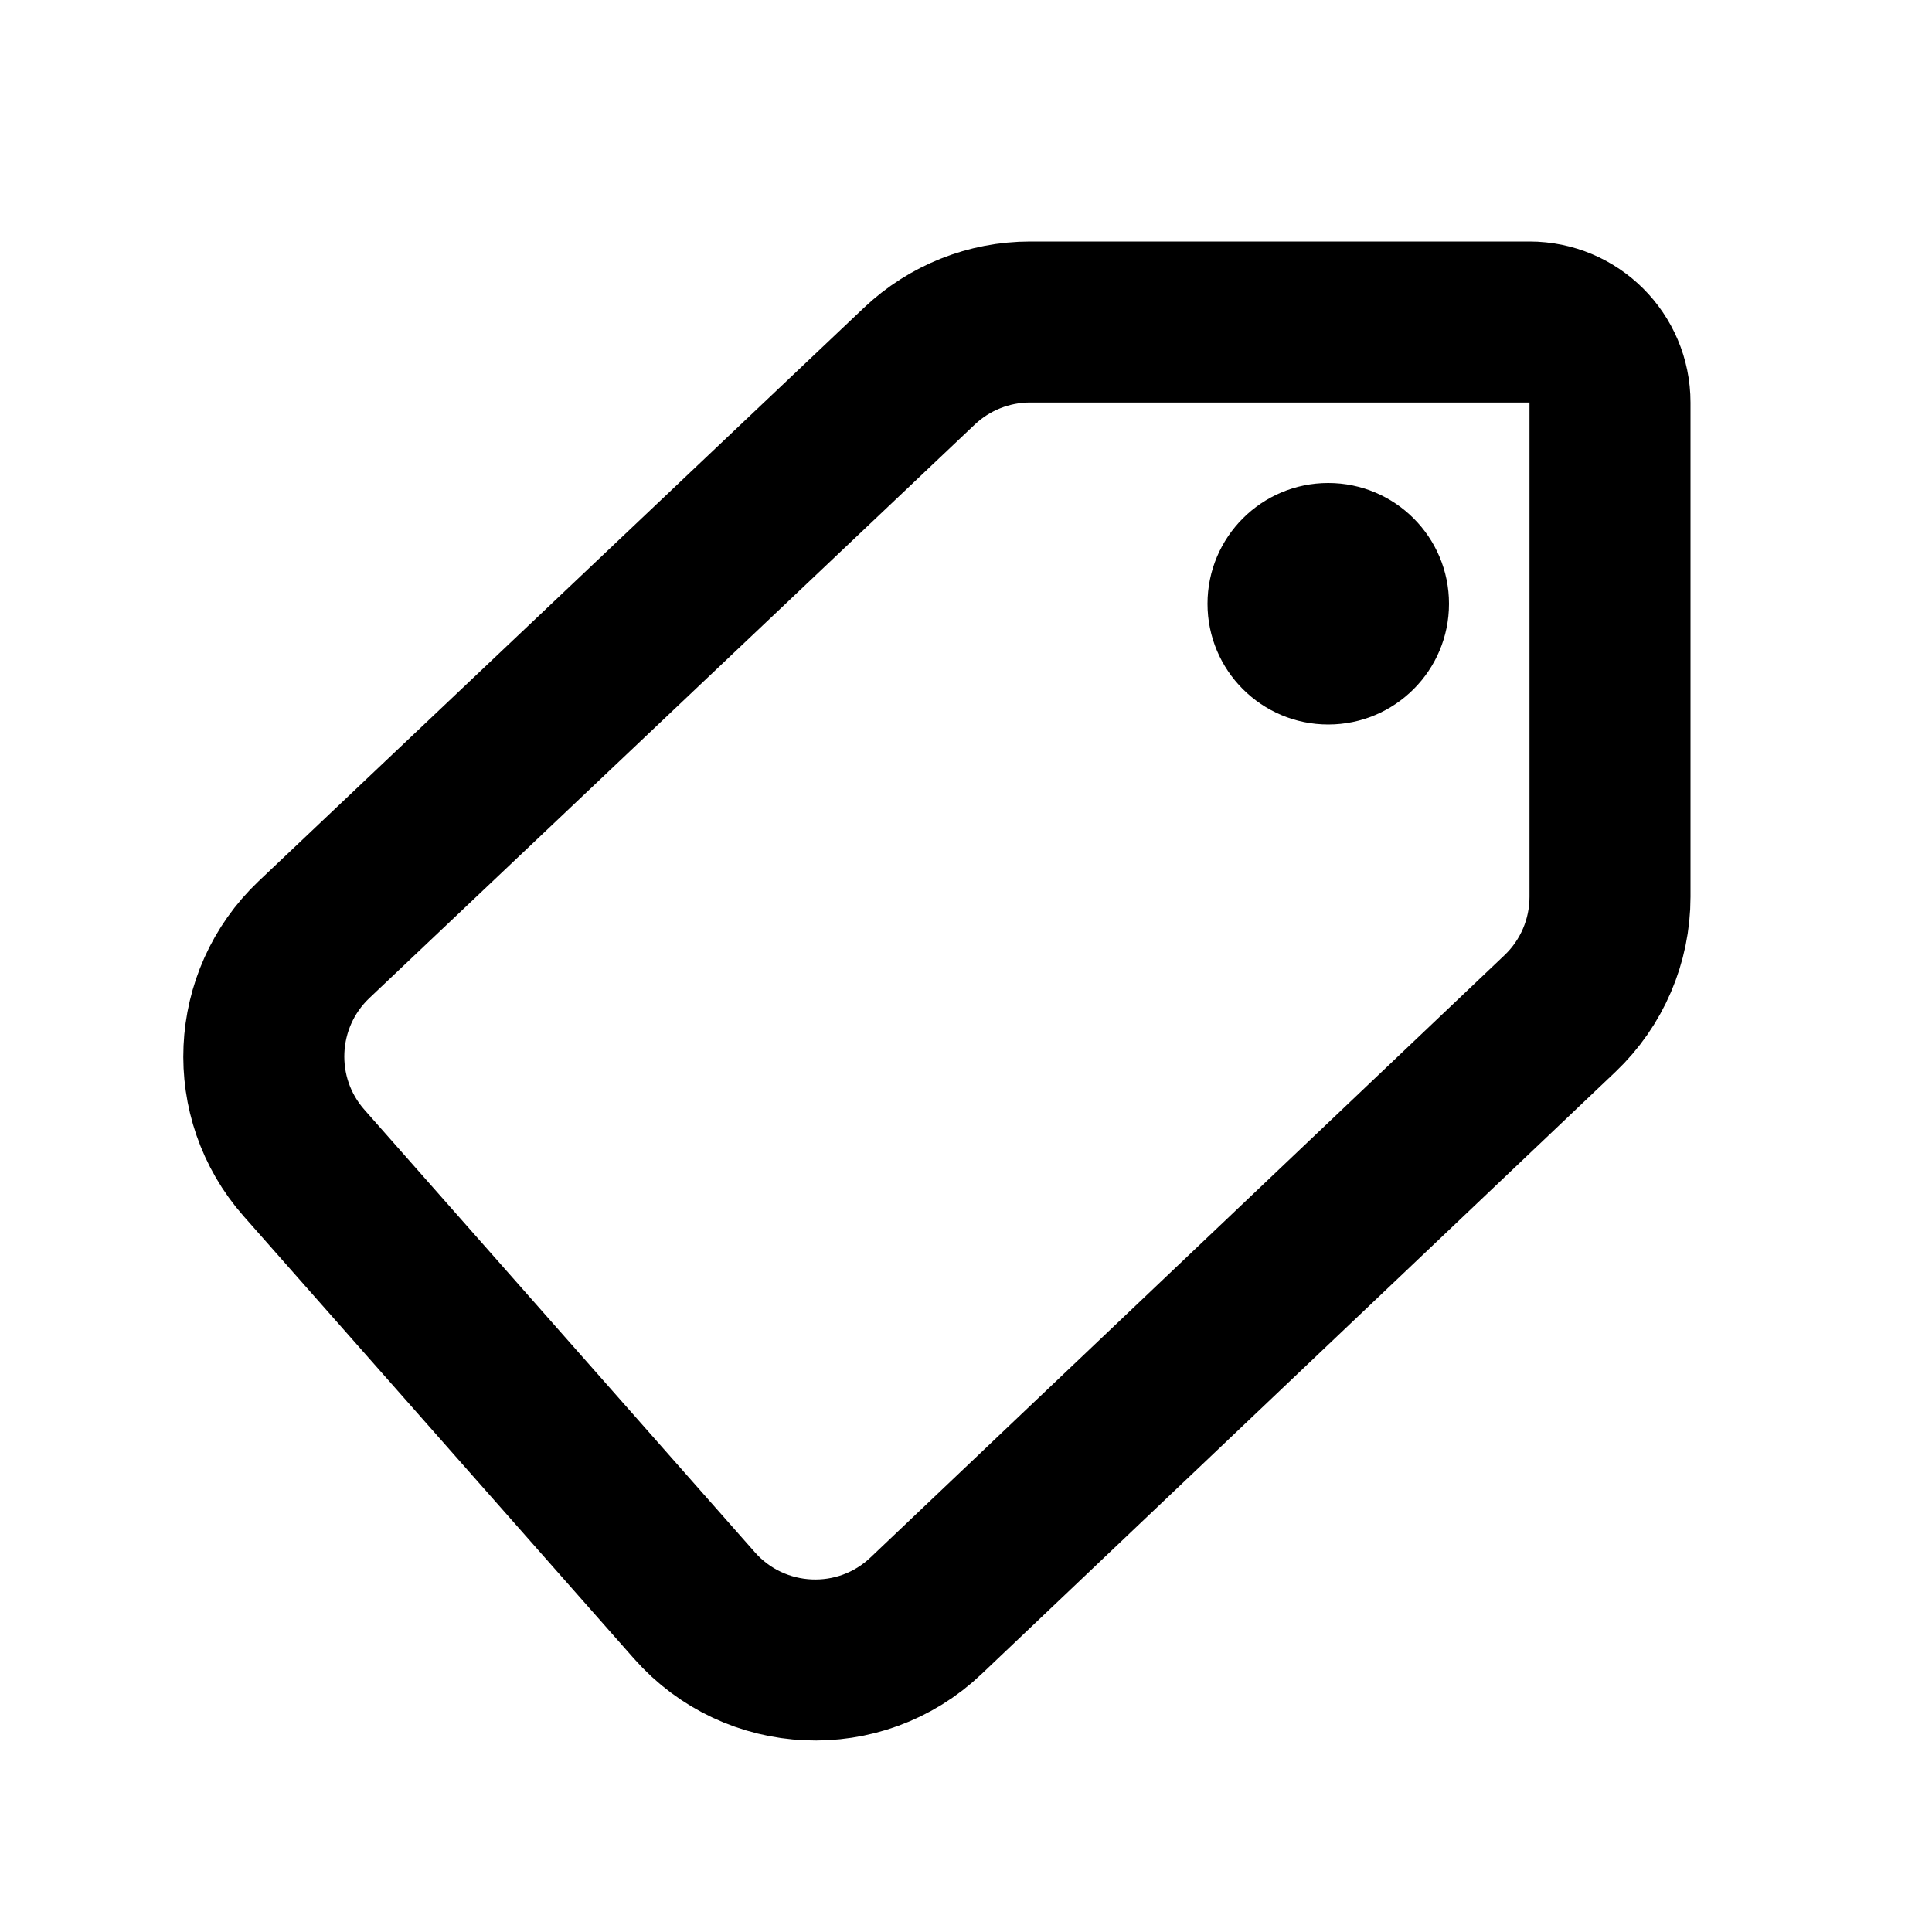
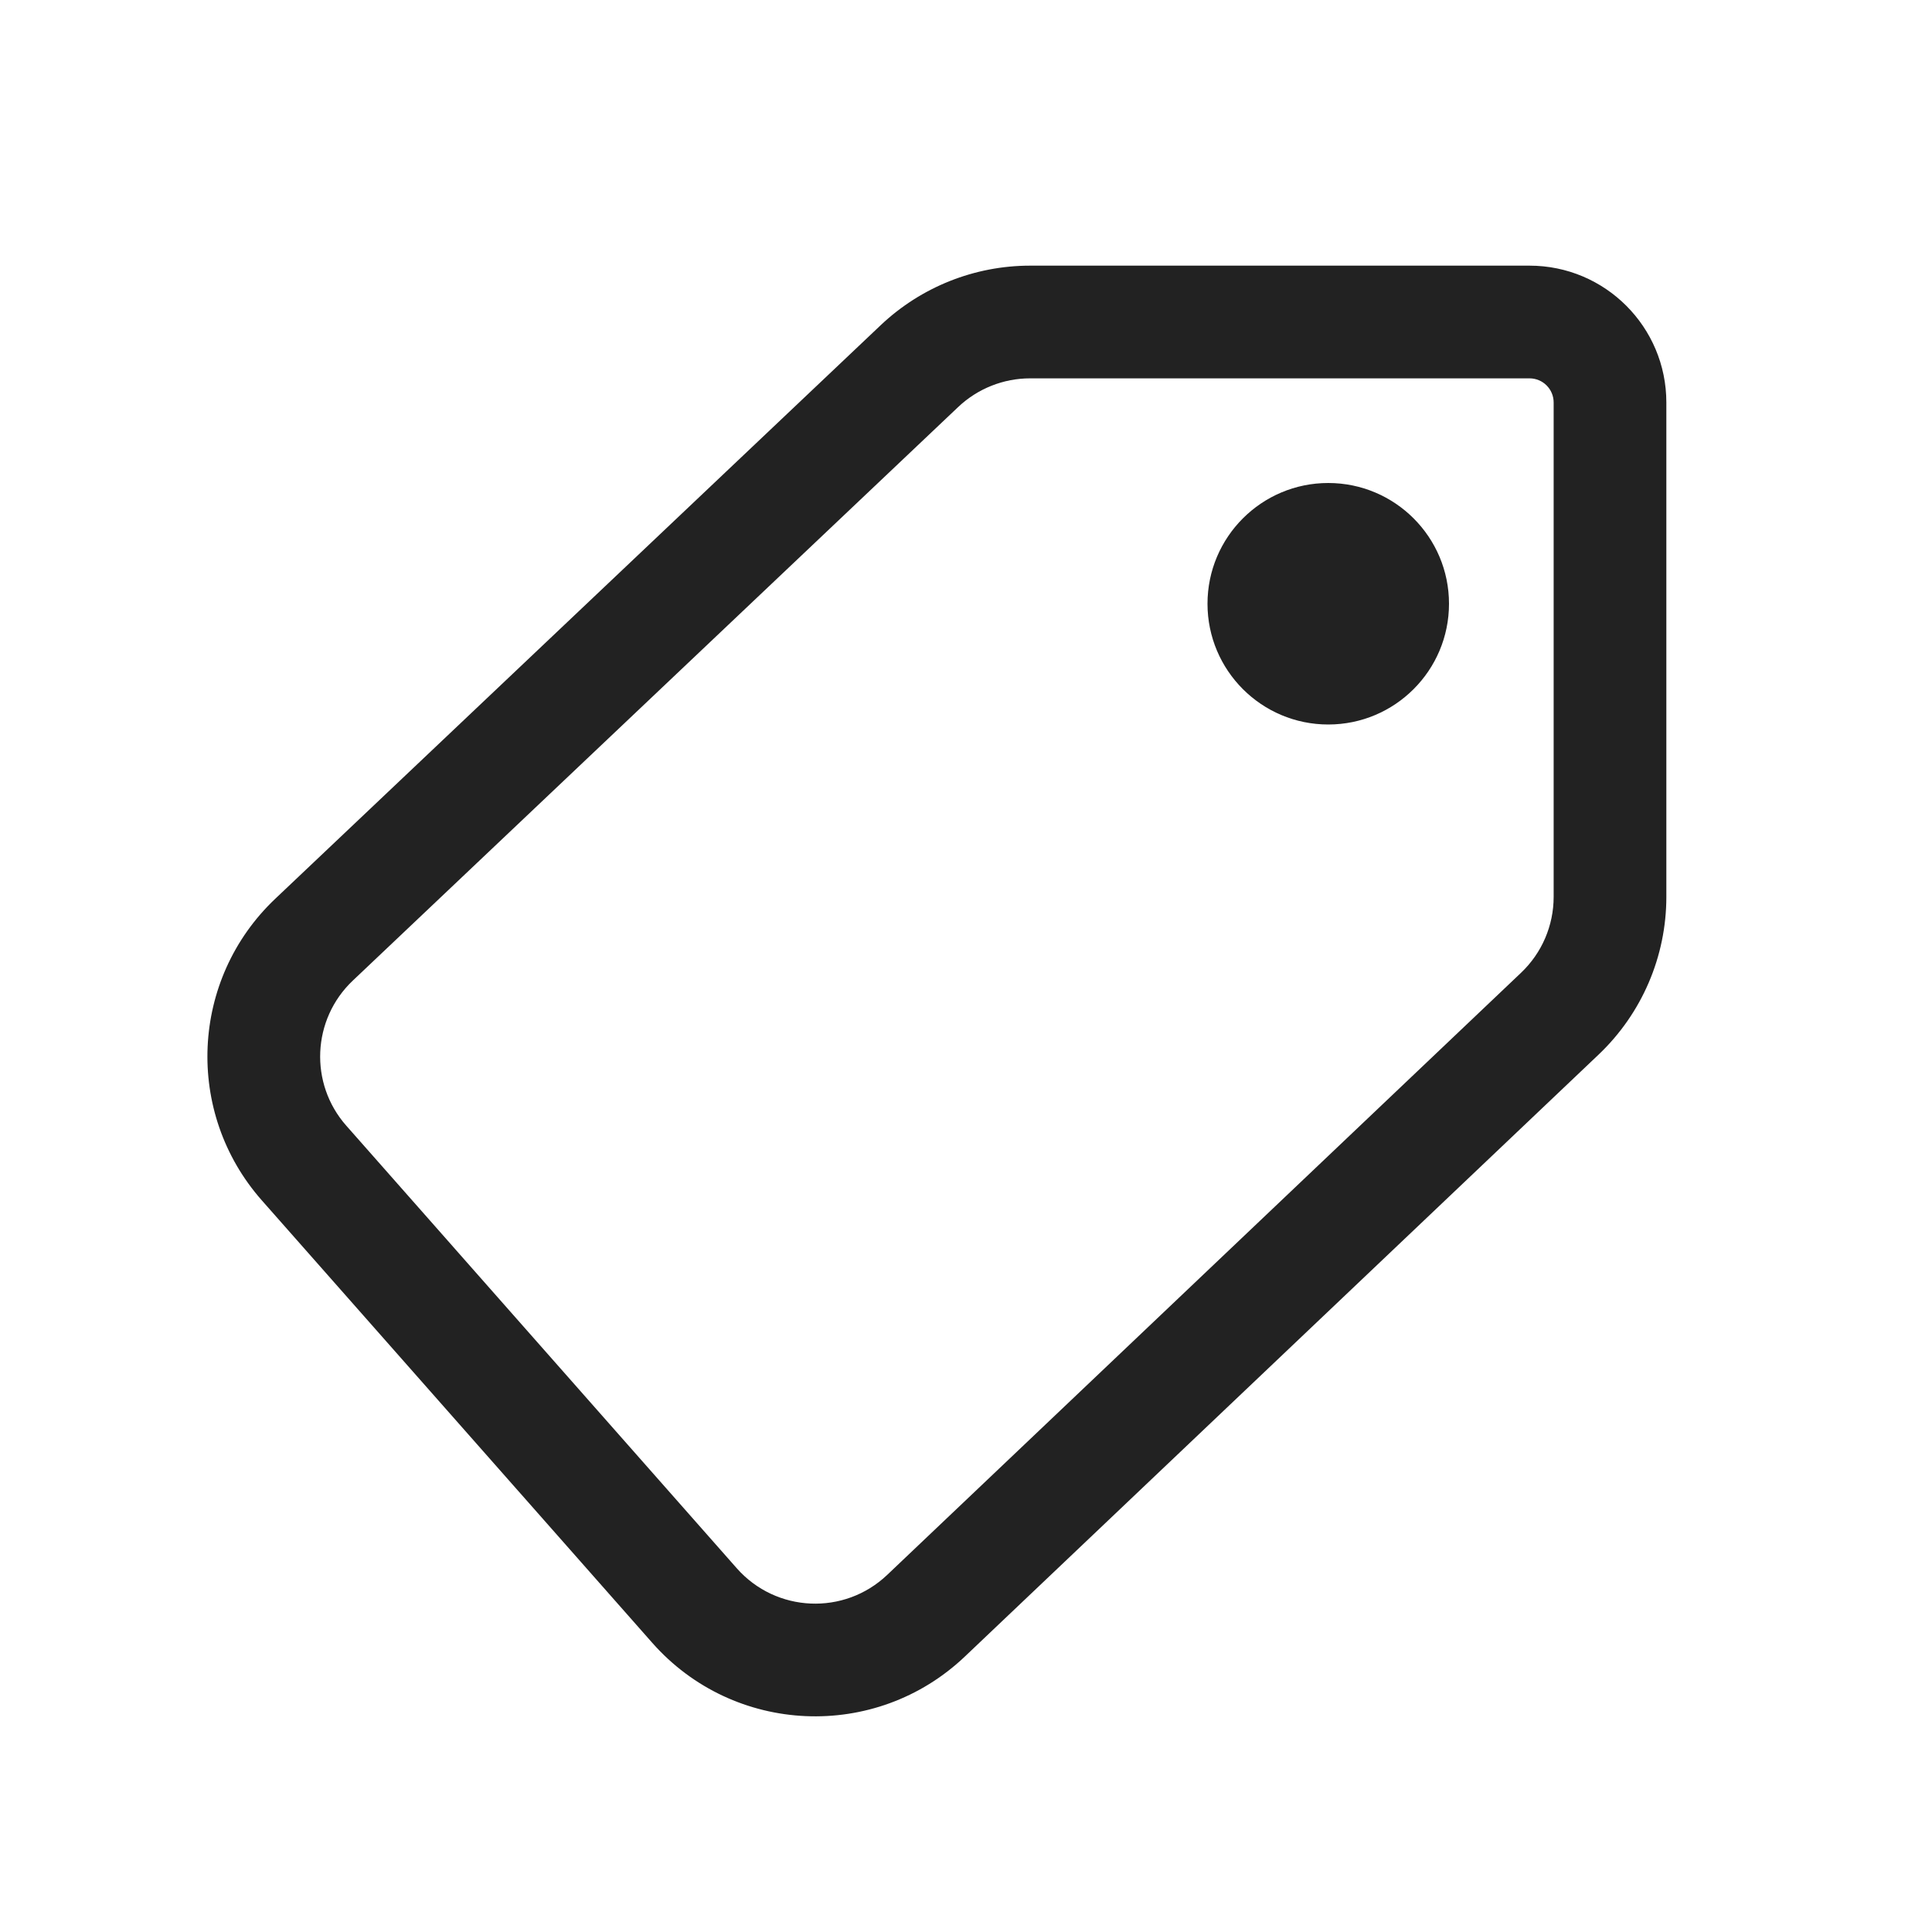
<svg xmlns="http://www.w3.org/2000/svg" width="24" height="24" viewBox="0 0 24 24" fill="none">
-   <path d="M11.421 4.548L3.901 11.672C3.12 12.413 3.065 13.64 3.777 14.447L8.627 19.944C9.377 20.794 10.683 20.852 11.504 20.071L19.378 12.591C19.775 12.214 20 11.69 20 11.141V5C20 4.448 19.552 4 19 4H12.797C12.285 4 11.793 4.196 11.421 4.548Z" stroke="black" stroke-width="2" />
-   <circle cx="16.5" cy="7.5" r="1.5" fill="black" />
+   <path fill-rule="evenodd" clip-rule="evenodd" d="M12.797 4.7C12.464 4.7 12.144 4.828 11.903 5.056L4.383 12.181C3.875 12.662 3.839 13.46 4.302 13.984L9.152 19.481C9.64 20.034 10.488 20.071 11.022 19.563L18.895 12.084C19.154 11.838 19.3 11.498 19.3 11.141V5C19.3 4.834 19.166 4.7 19 4.7H12.797ZM10.94 4.04C11.442 3.565 12.106 3.3 12.797 3.3H19C19.939 3.3 20.7 4.061 20.7 5V11.141C20.7 11.882 20.396 12.589 19.86 13.099L11.986 20.578C10.877 21.632 9.115 21.555 8.102 20.407L3.252 14.911C2.29 13.82 2.364 12.164 3.42 11.164L10.94 4.04Z" fill="#222222" />
+   <path d="M18 7.5C18 8.328 17.328 9 16.5 9C15.672 9 15 8.328 15 7.5C15 6.672 15.672 6 16.5 6C17.328 6 18 6.672 18 7.5Z" fill="#222222" />
</svg>
